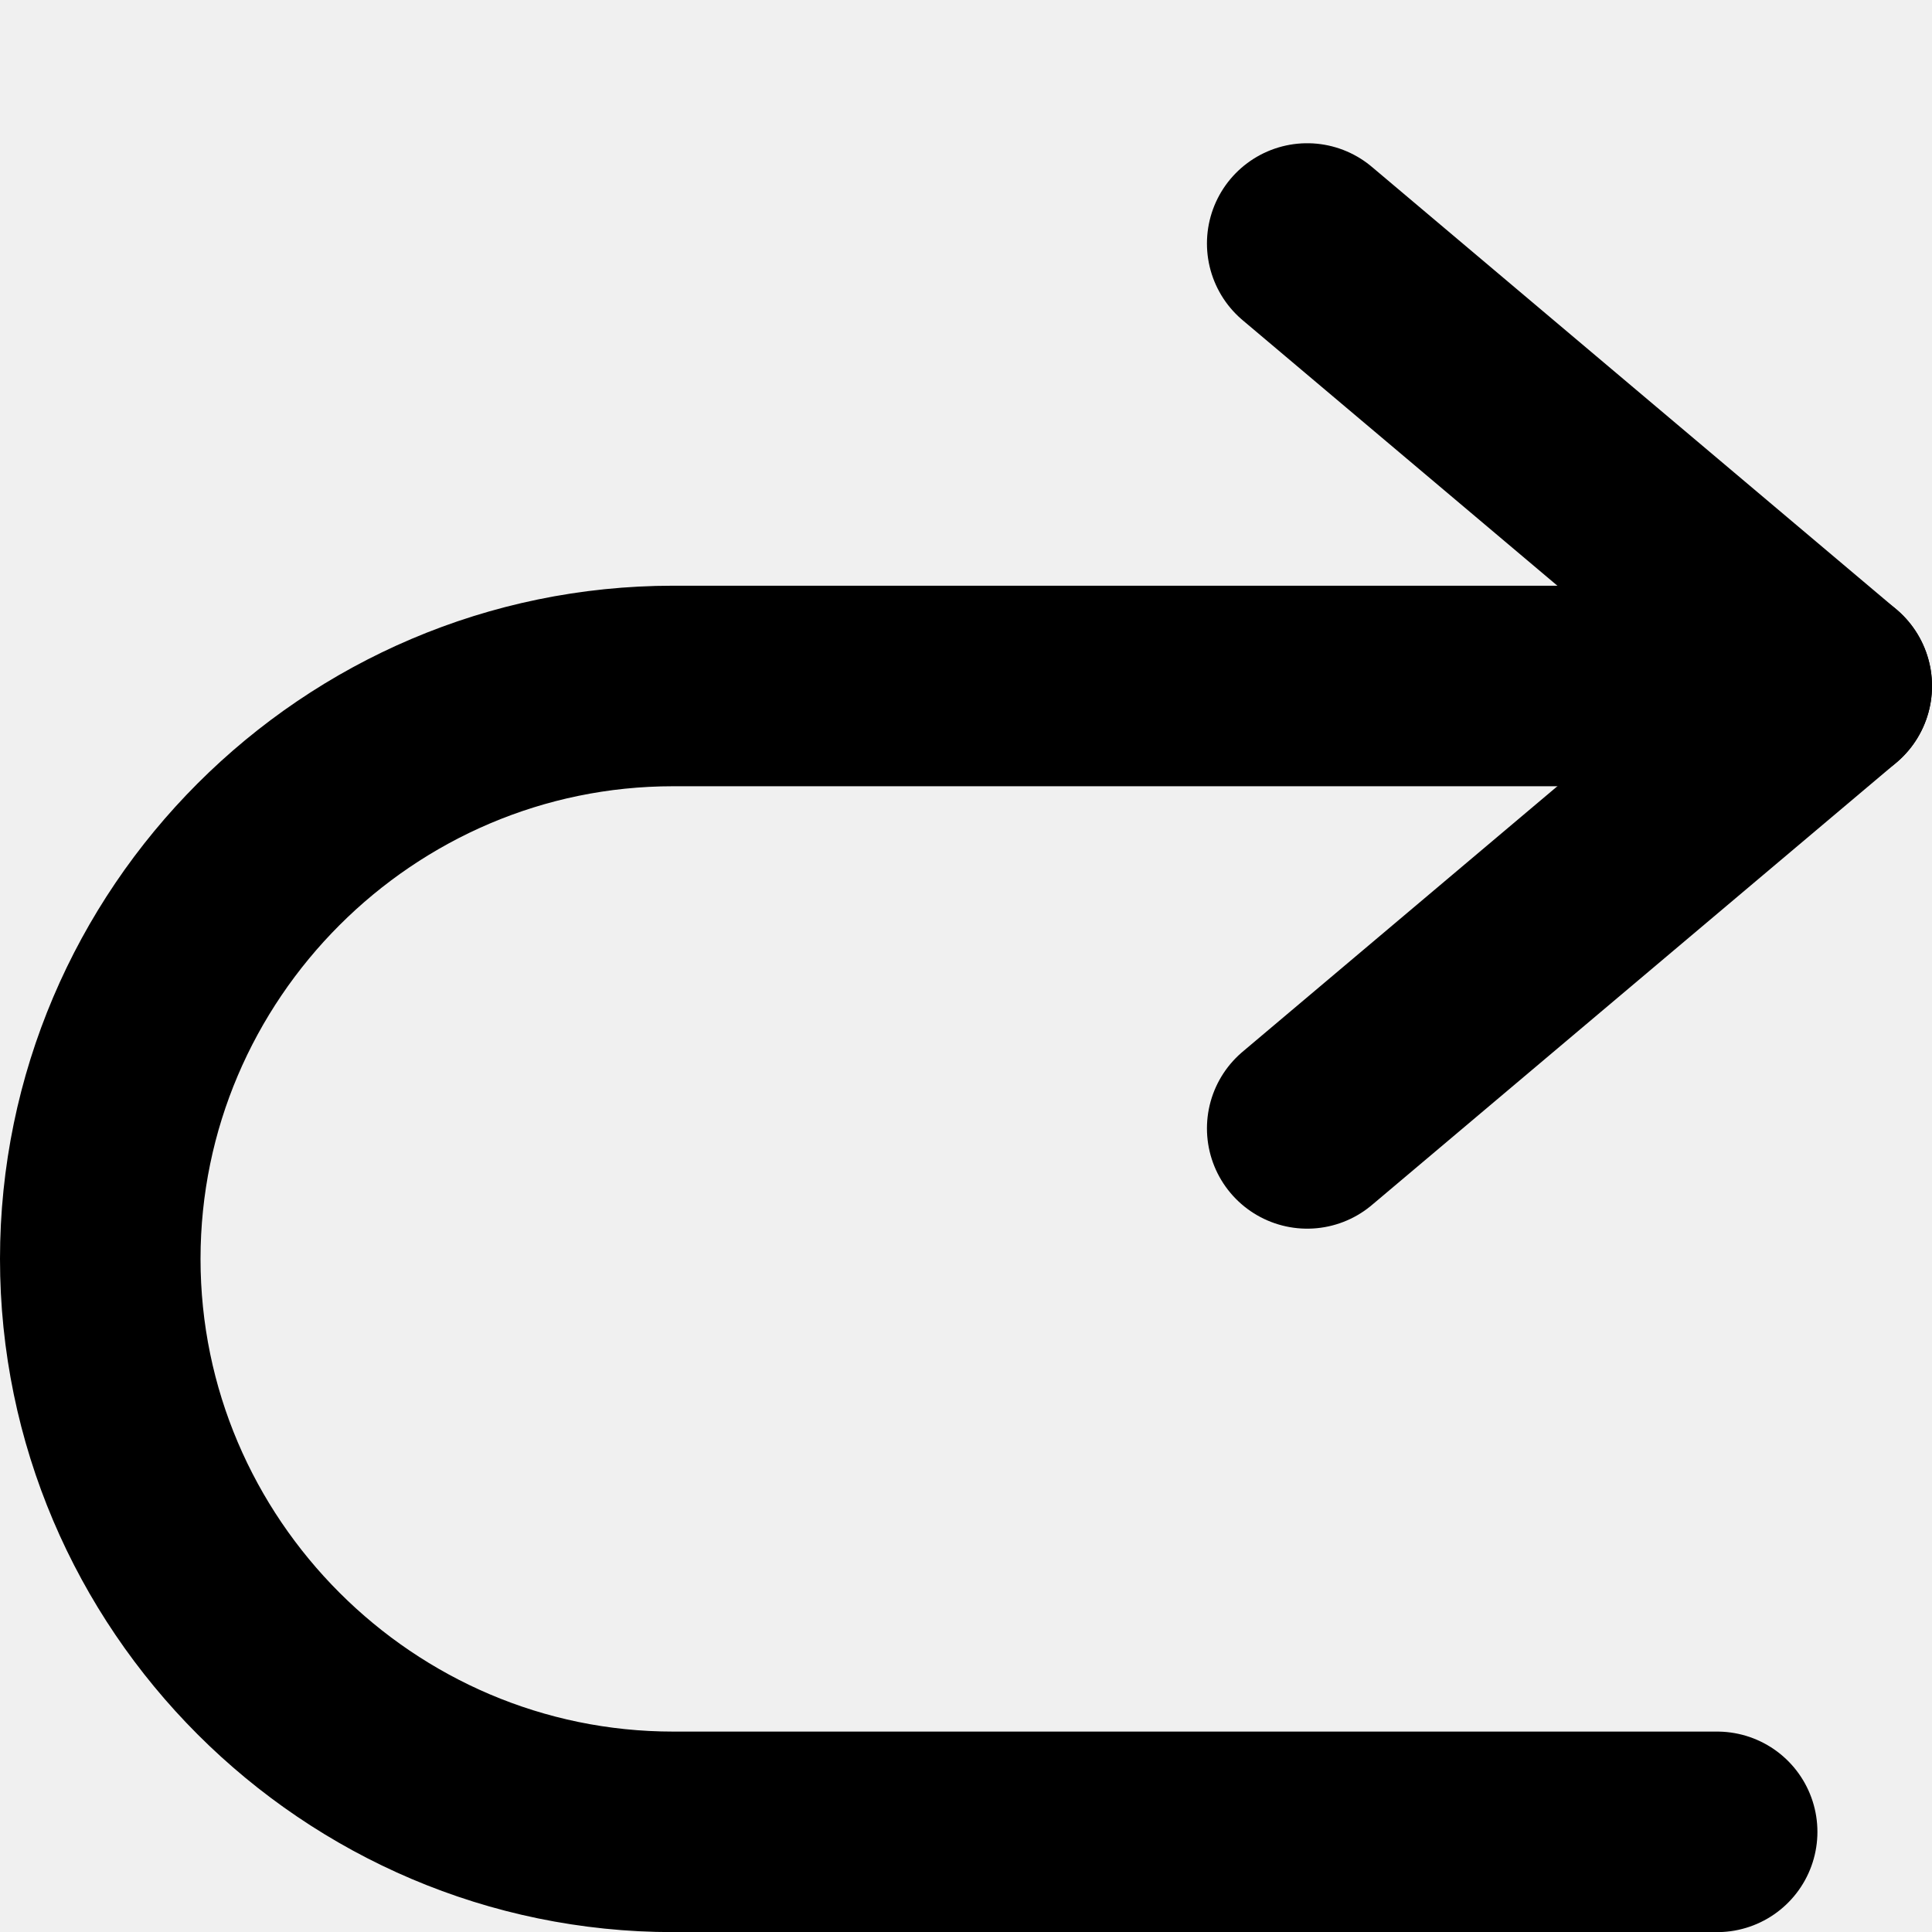
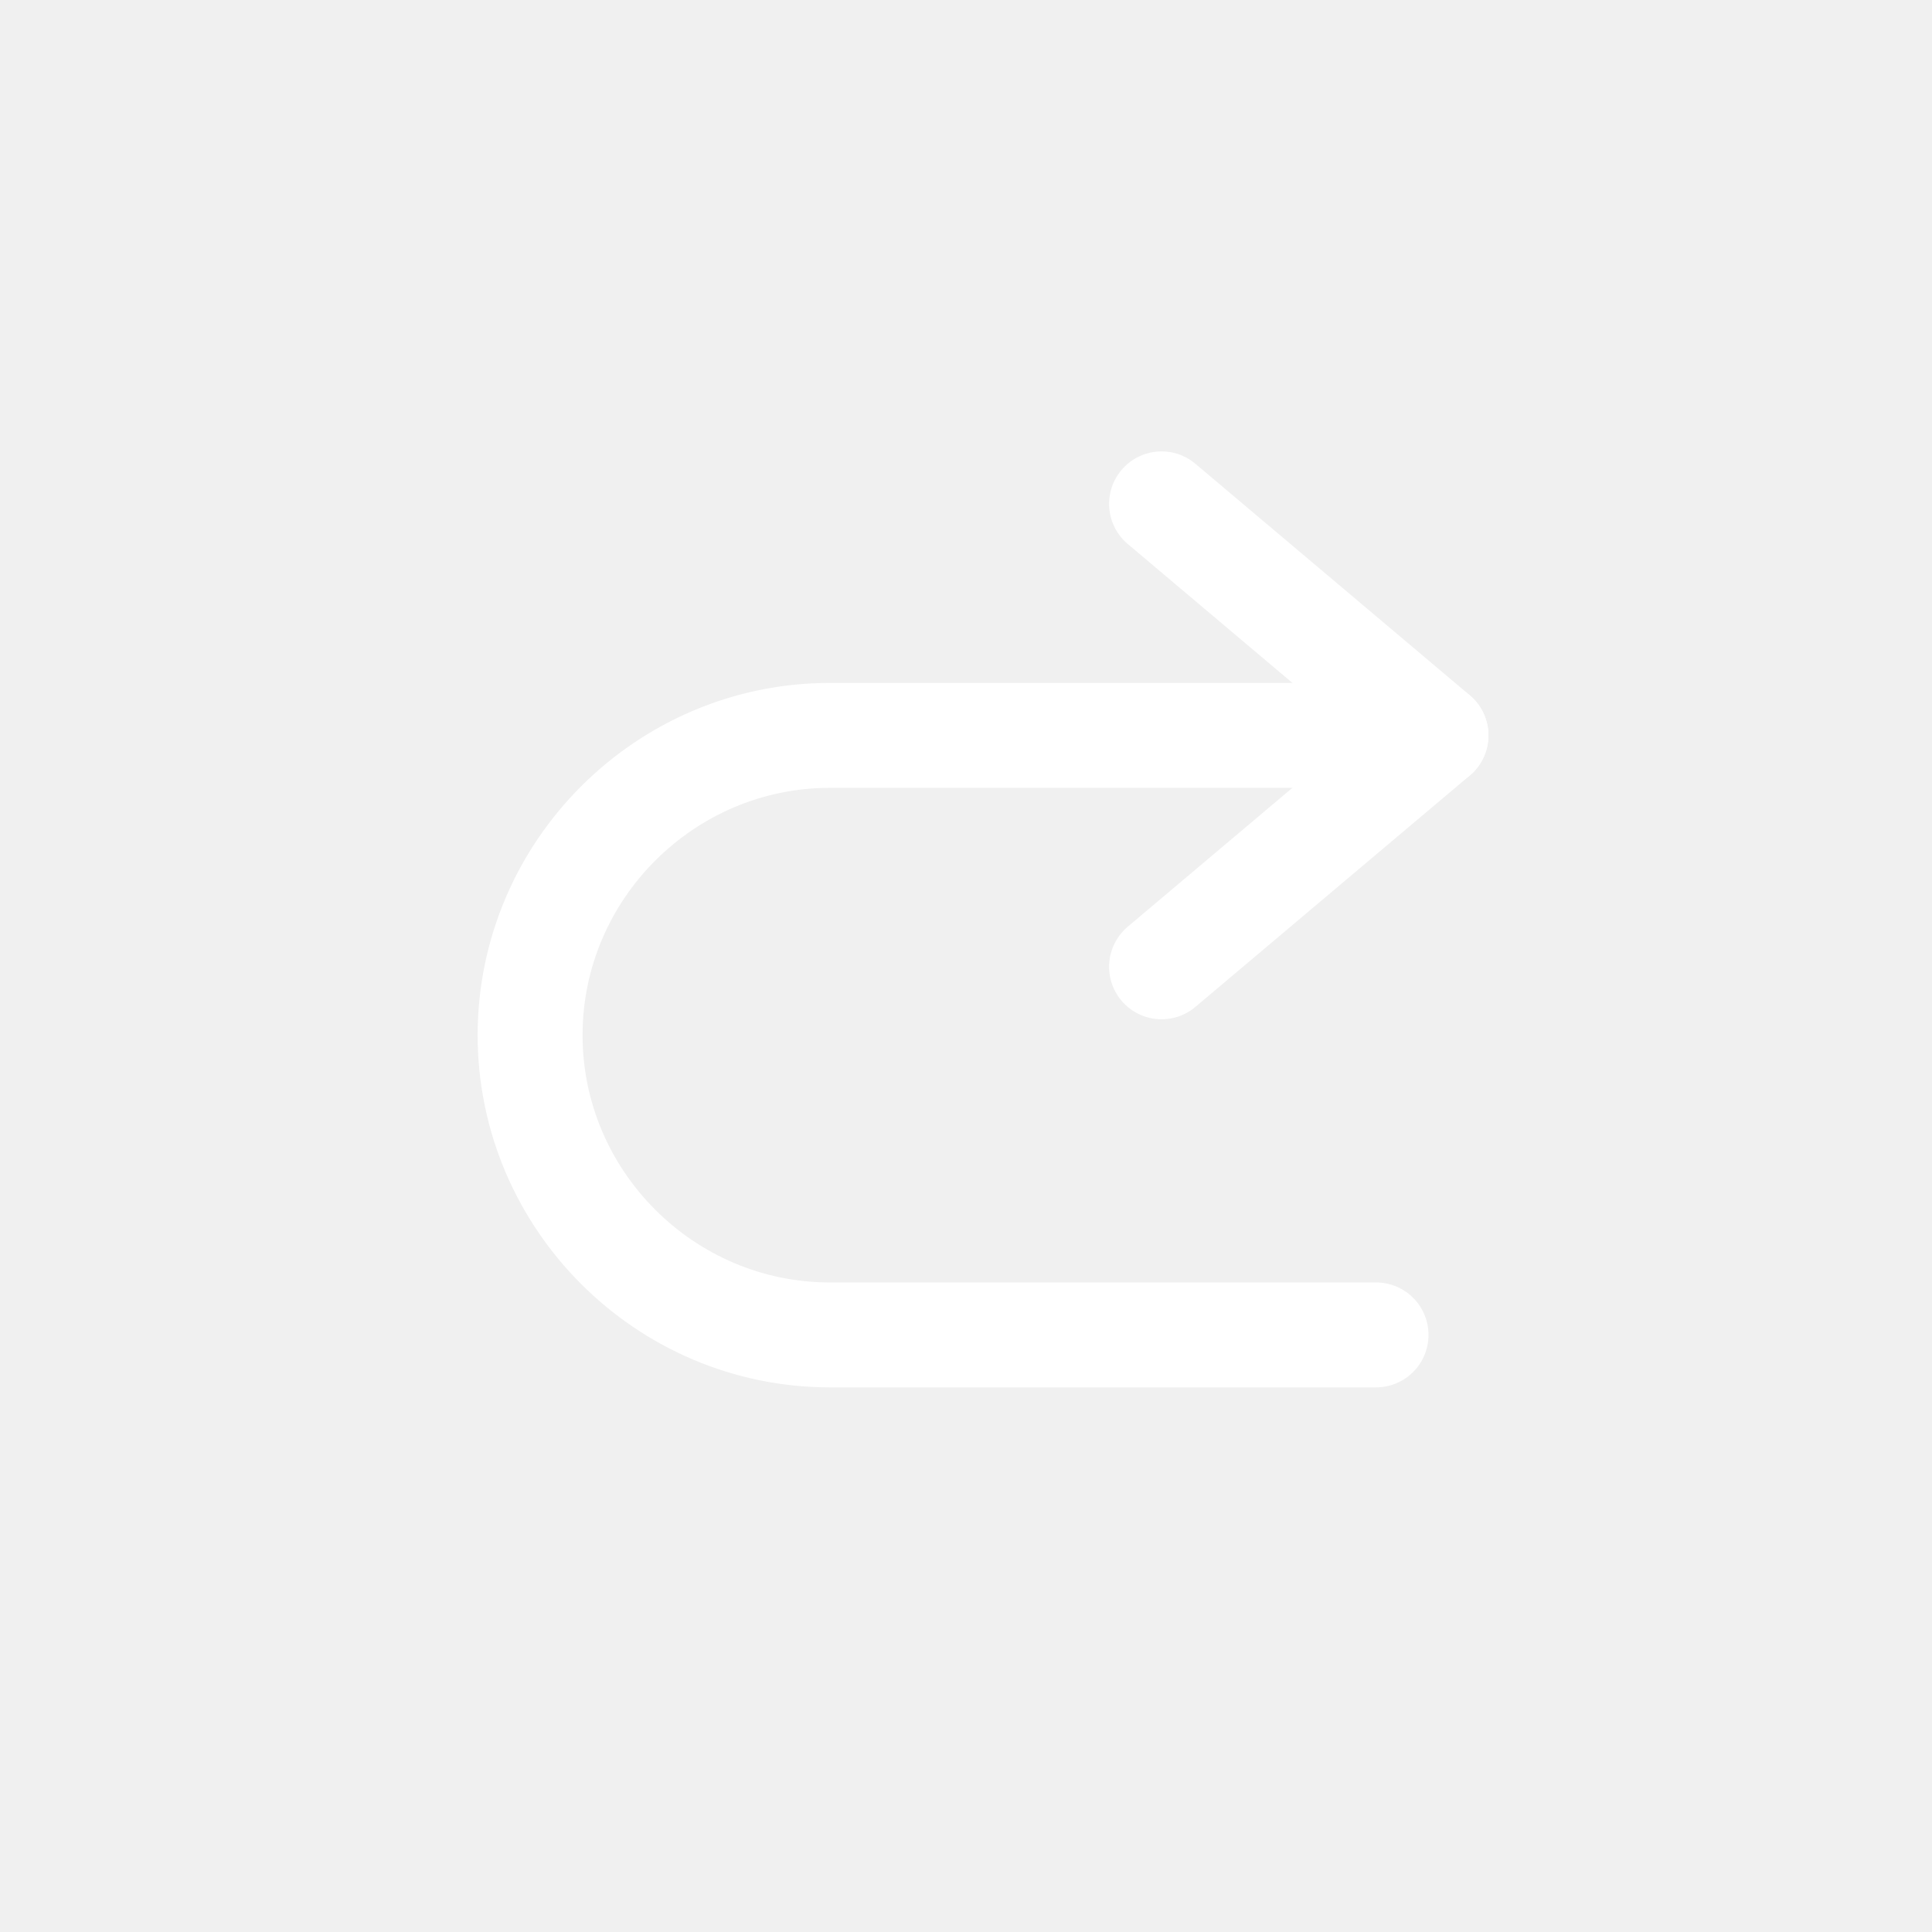
- <svg xmlns="http://www.w3.org/2000/svg" version="1.1" id="Icon" width="33.721" height="33.721" viewBox="0 -2.5 33.721 33.721" overflow="visible" enable-background="new 0 0 33.721 31.222" xml:space="preserve">
-   <polyline fill="none" stroke="#000000" stroke-width="3.5" stroke-linecap="round" stroke-linejoin="round" points="22.816,17.195   31.971,9.473 22.816,1.75 " />
-   <path fill="none" stroke="#000000" stroke-width="3.5" stroke-linecap="round" d="M31.971,9.473H11.75c-5.5,0-10,4.5-10,10l0,0  c0,5.5,4.5,10,10,10h18.221" />
+ <svg xmlns="http://www.w3.org/2000/svg" version="1.1" x="0px" y="0px" width="55px" height="55px" viewBox="0 0 55 55" enable-background="new 0 0 55 55" xml:space="preserve">
+   <g id="Redo">
+     <g display="inline">
+       <polyline fill="none" stroke="#FFFFFF" stroke-width="2.987" stroke-linecap="round" stroke-linejoin="round" points="    33.067,27.523 40.879,20.935 33.067,14.344   " />
+       <path fill="none" stroke="#FFFFFF" stroke-width="2.987" stroke-linecap="round" d="M40.879,20.935H23.625    c-4.693,0-8.534,3.841-8.534,8.534s3.841,8.533,8.534,8.533h15.548" />
+     </g>
+   </g>
</svg>
